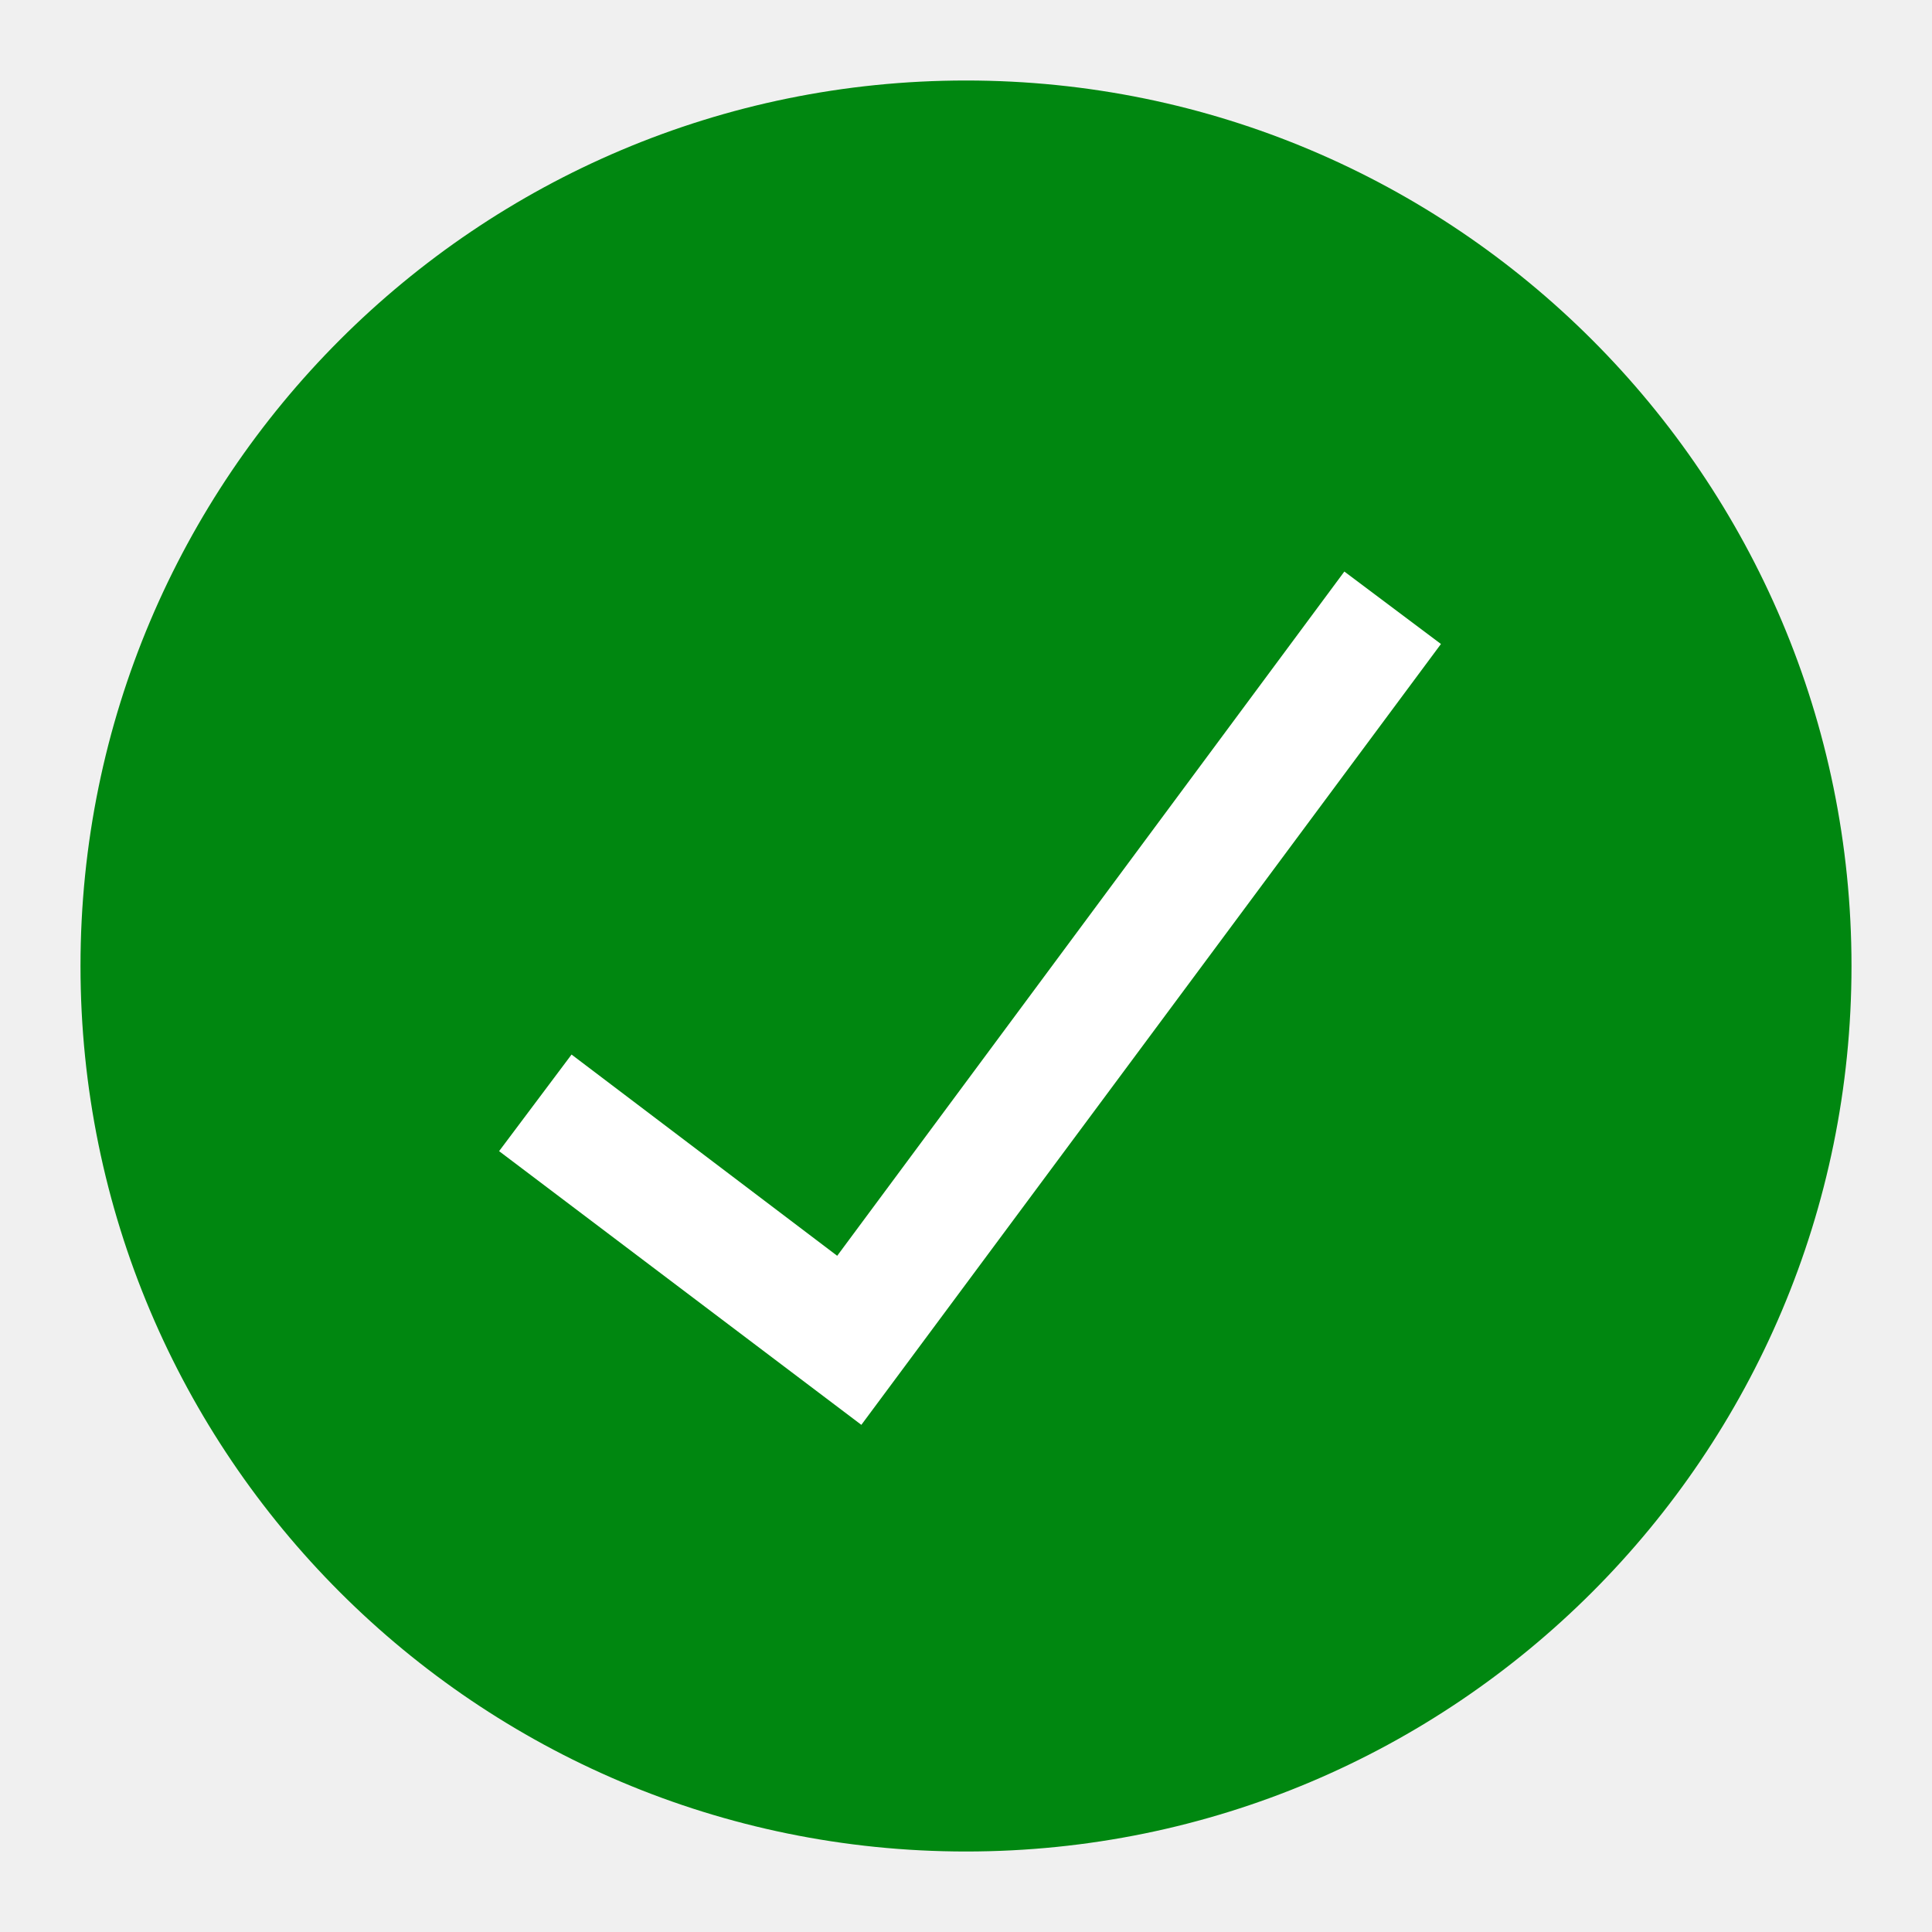
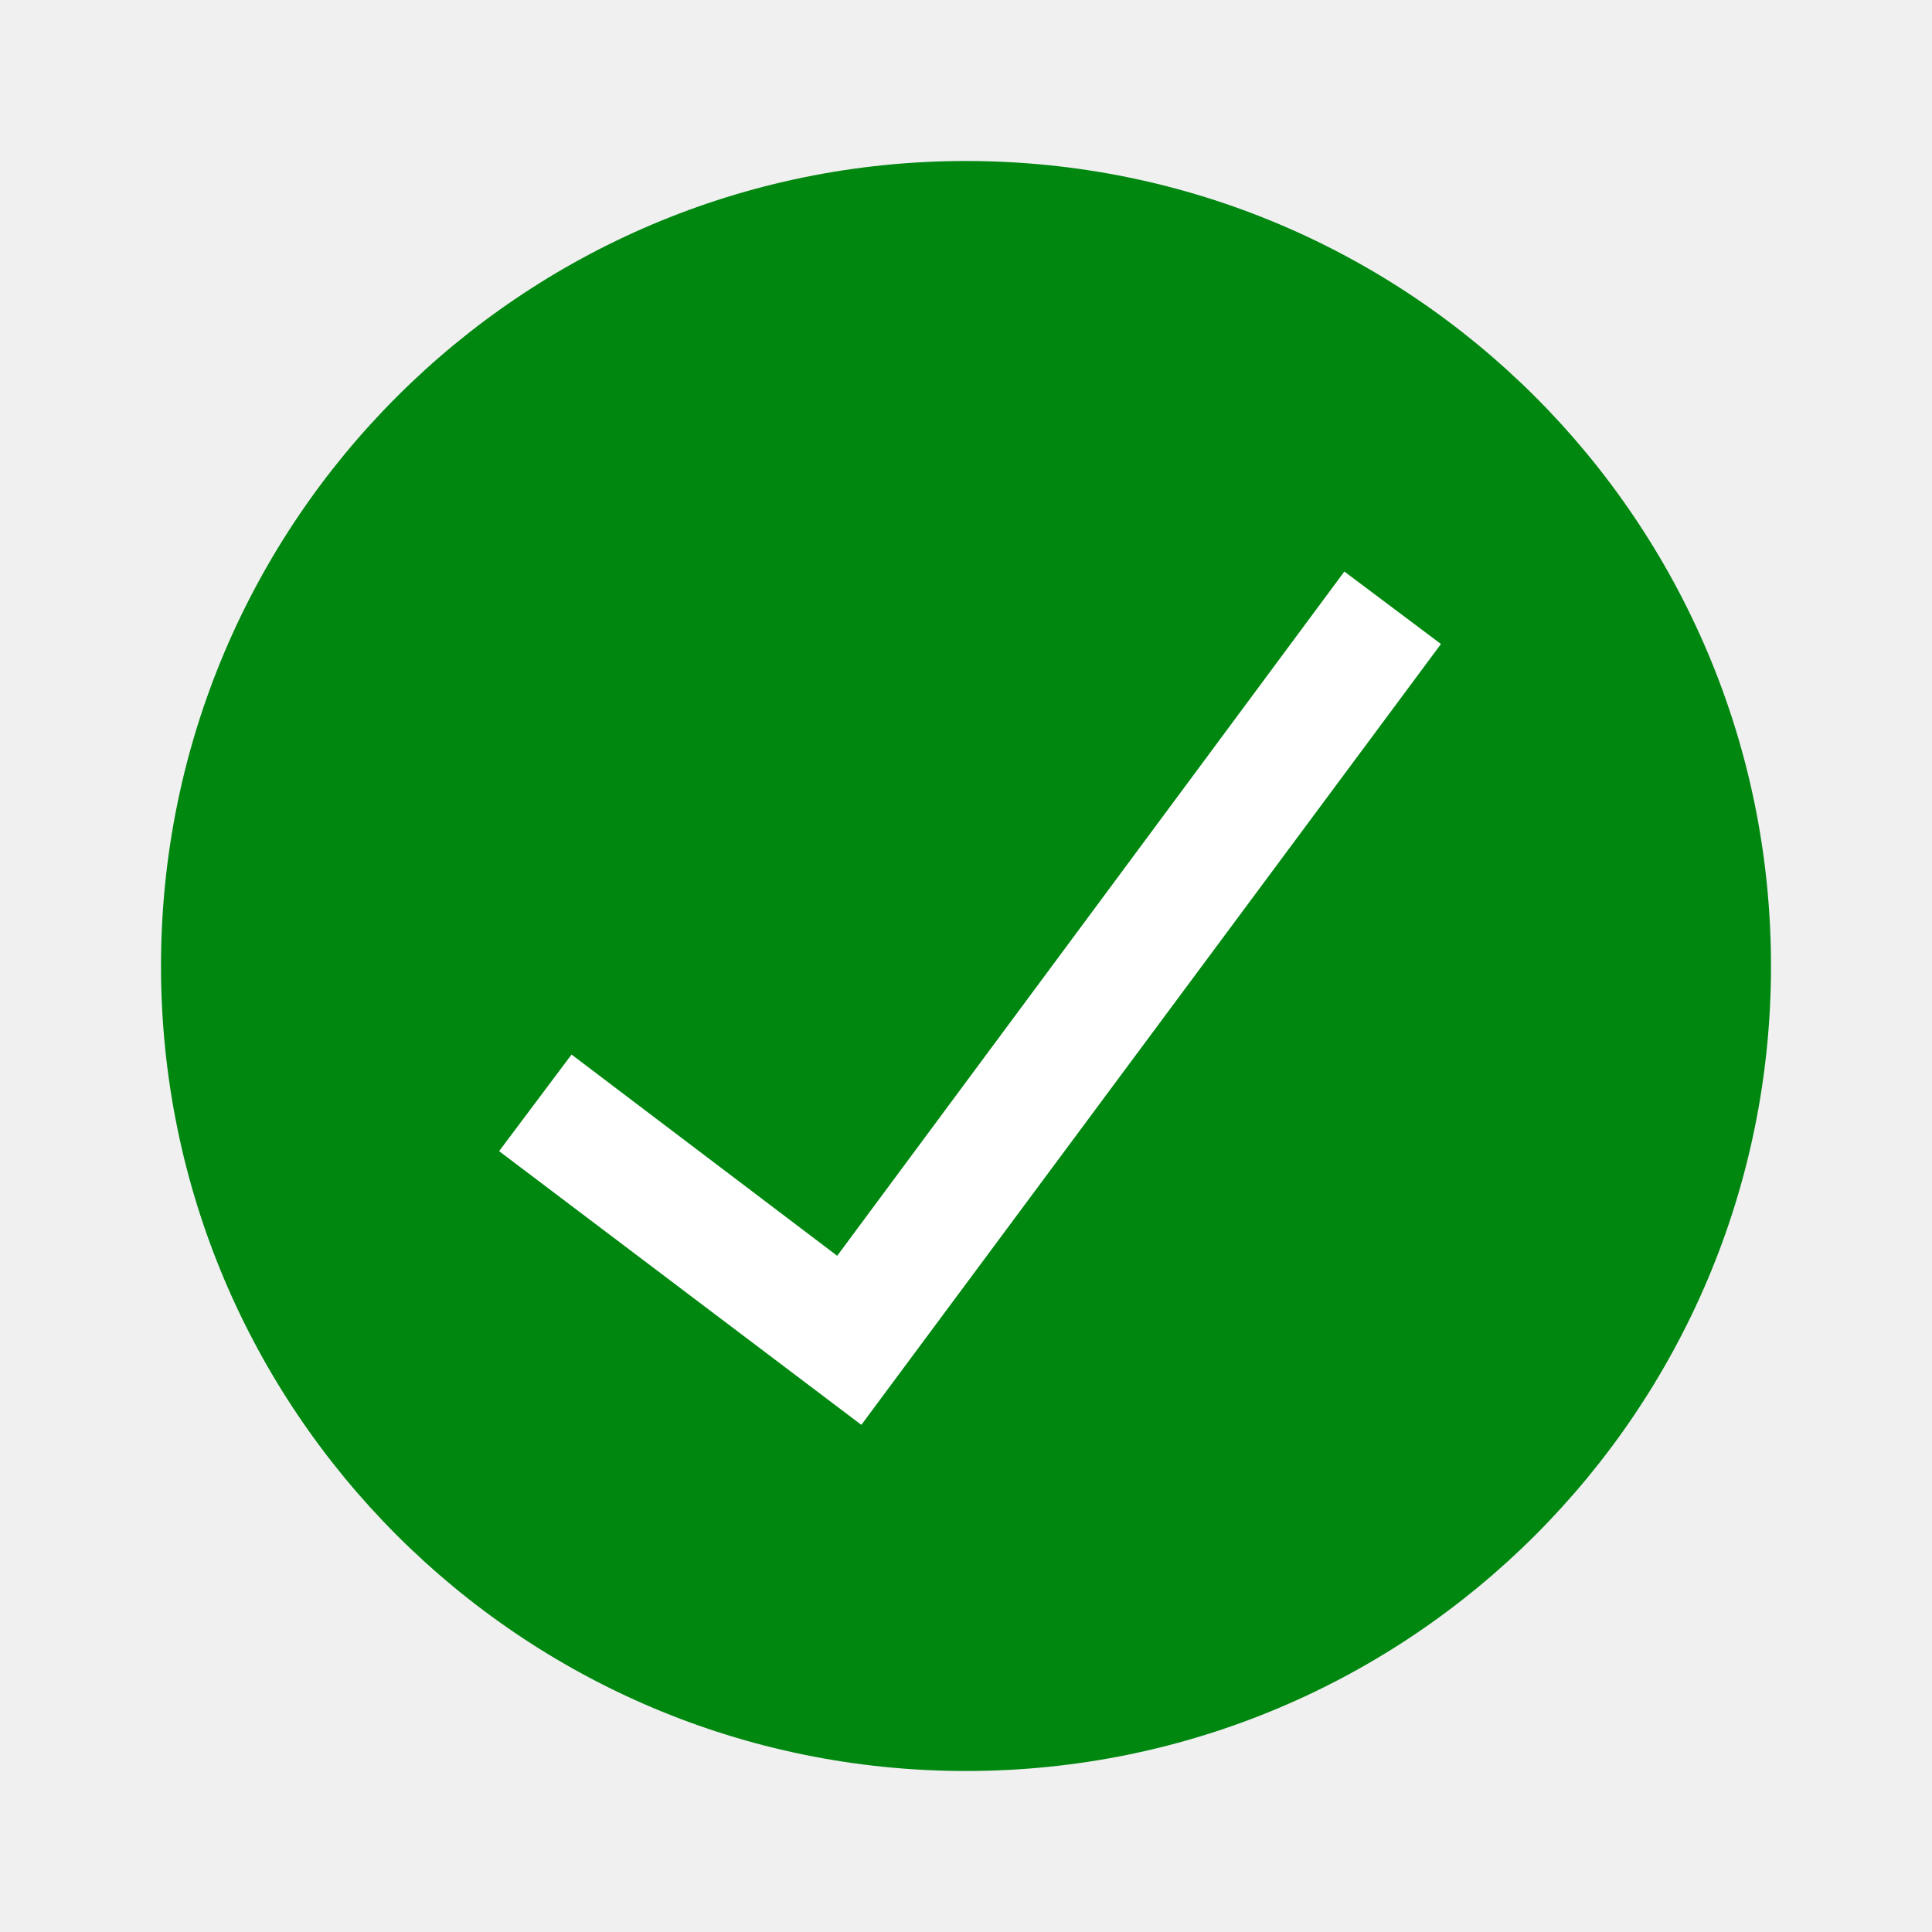
- <svg xmlns="http://www.w3.org/2000/svg" width="100" height="100" viewBox="0 0 24 24">
-   <circle cx="12" cy="12" r="11" fill="#008710" />
+ <svg xmlns="http://www.w3.org/2000/svg" width="24" height="24" viewBox="0 0 24 24">
+   <circle cx="12" cy="12" r="10" fill="#008710" />
  <path d="M16.7 7.1l-6.3 8.5-3.3-2.5-.9 1.2 4.5 3.4L17.9 8z" fill="white" />
</svg>
